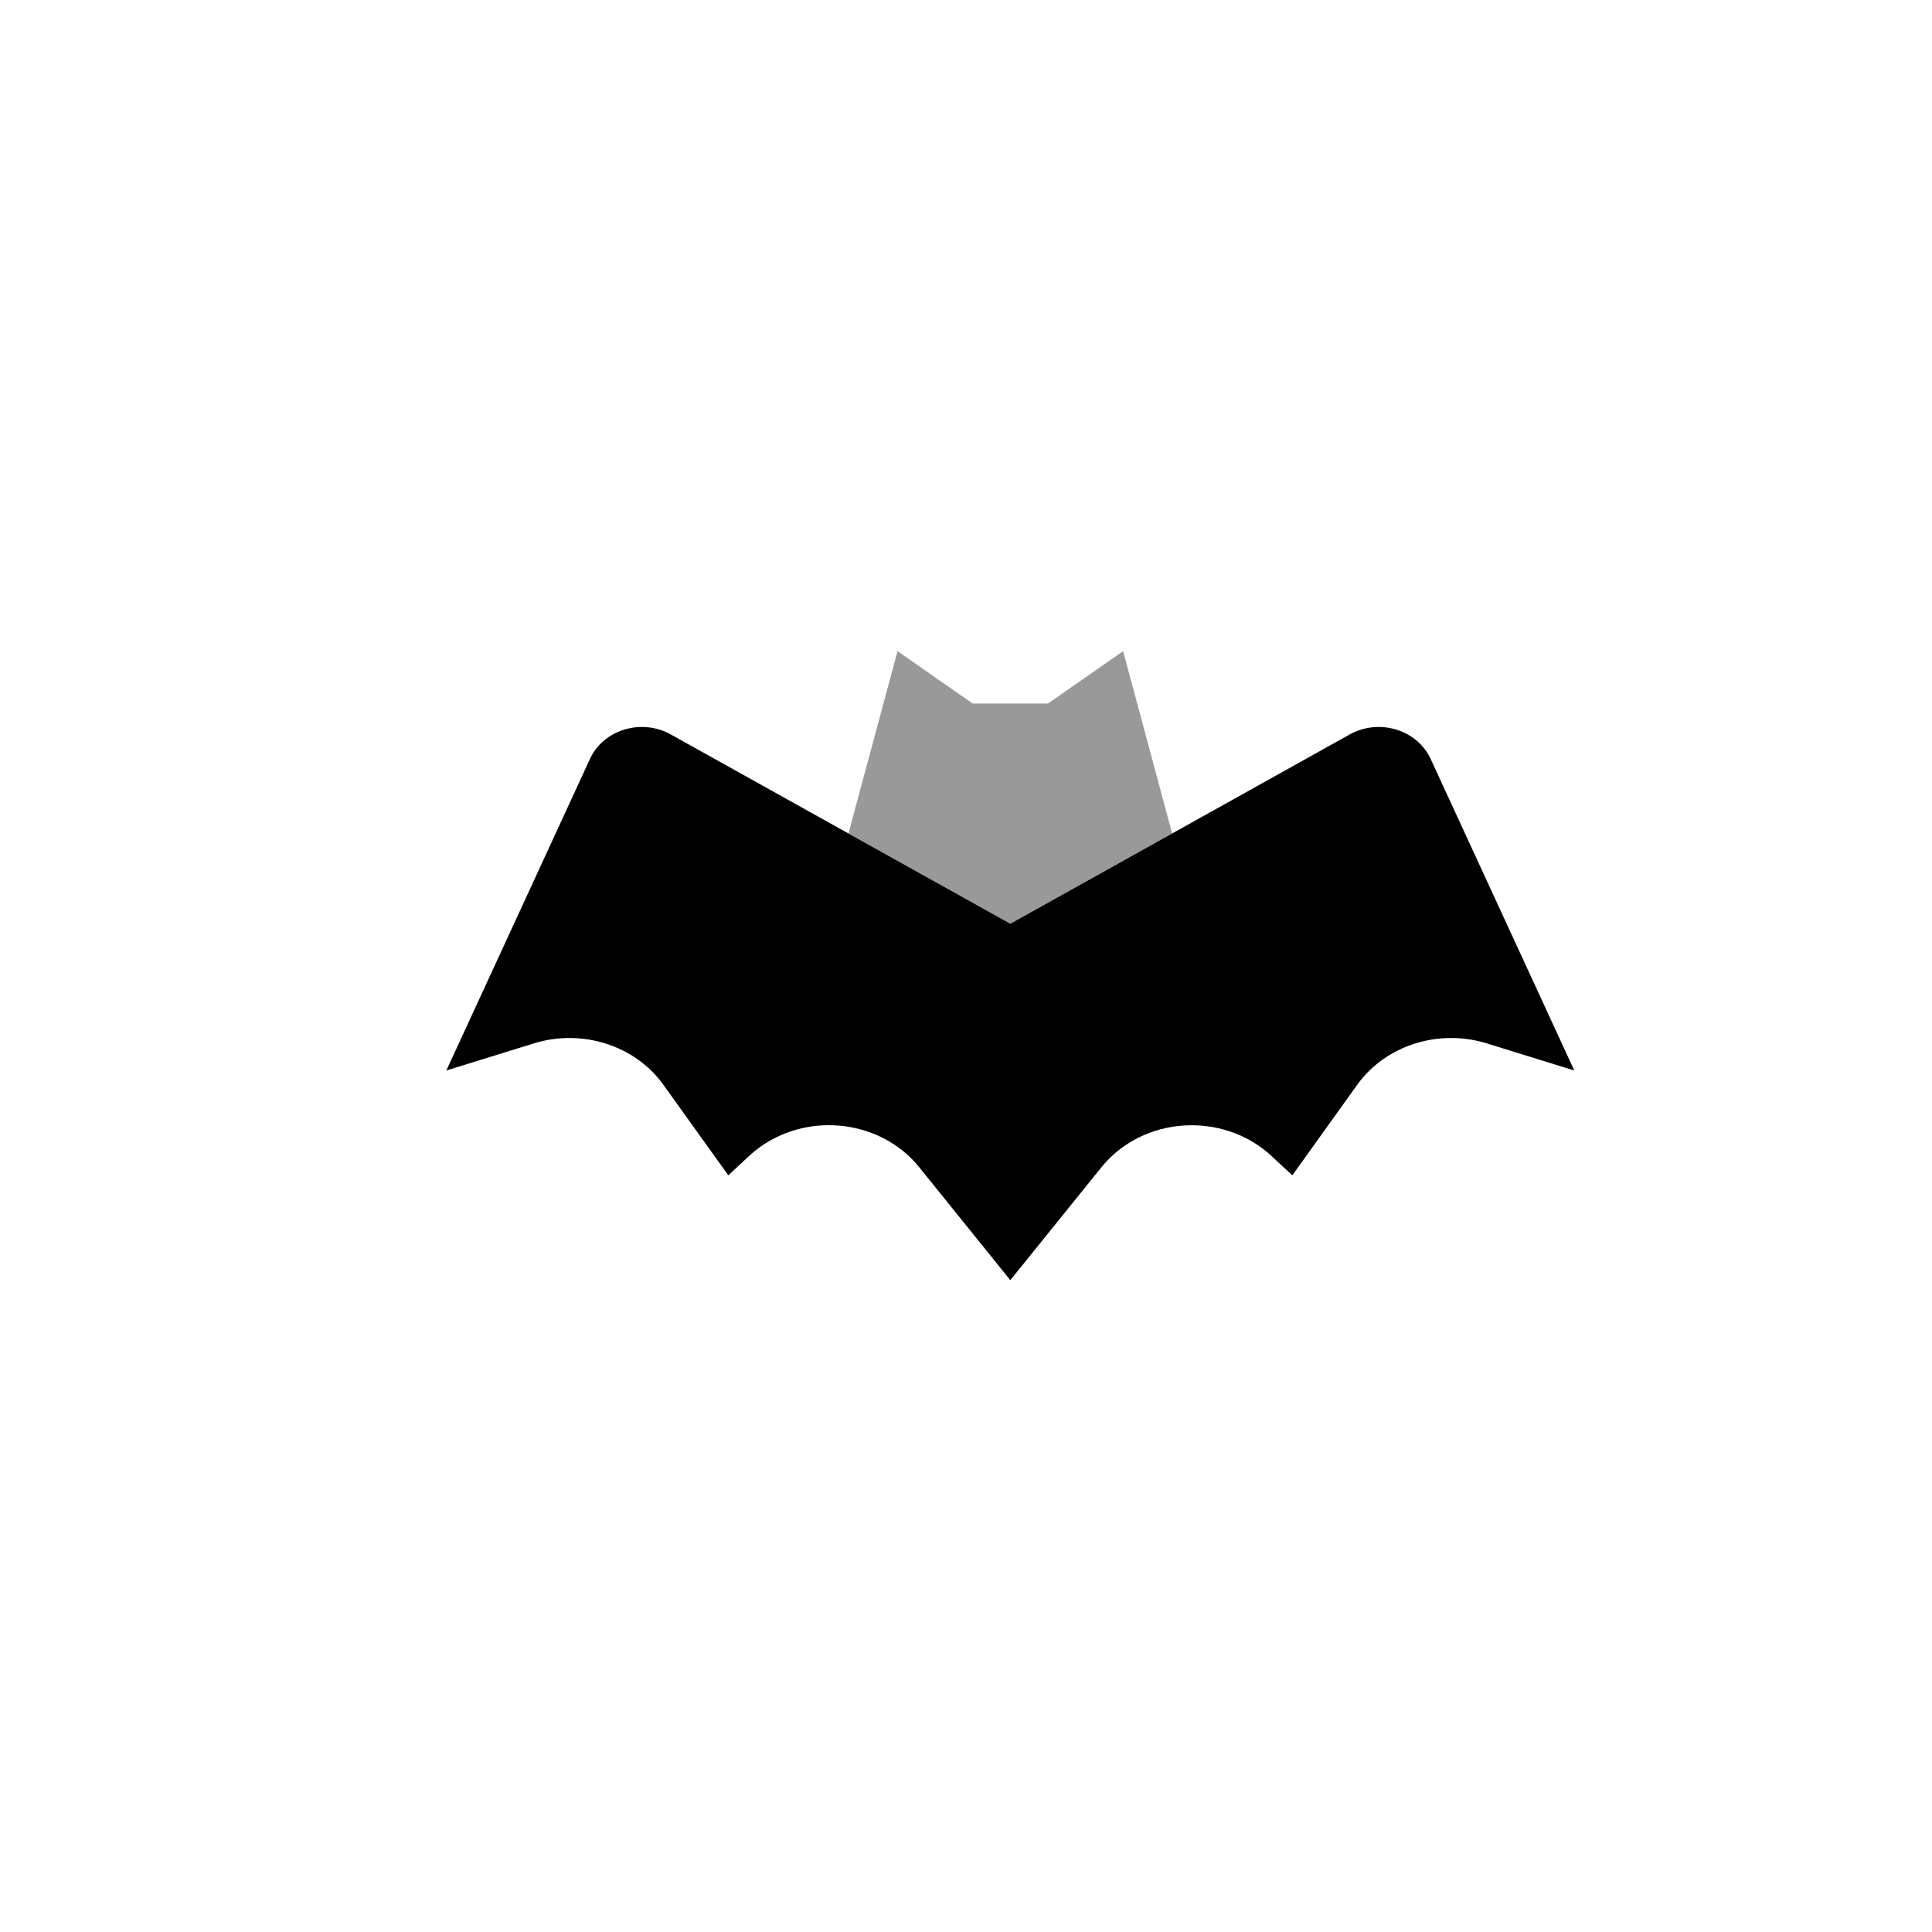
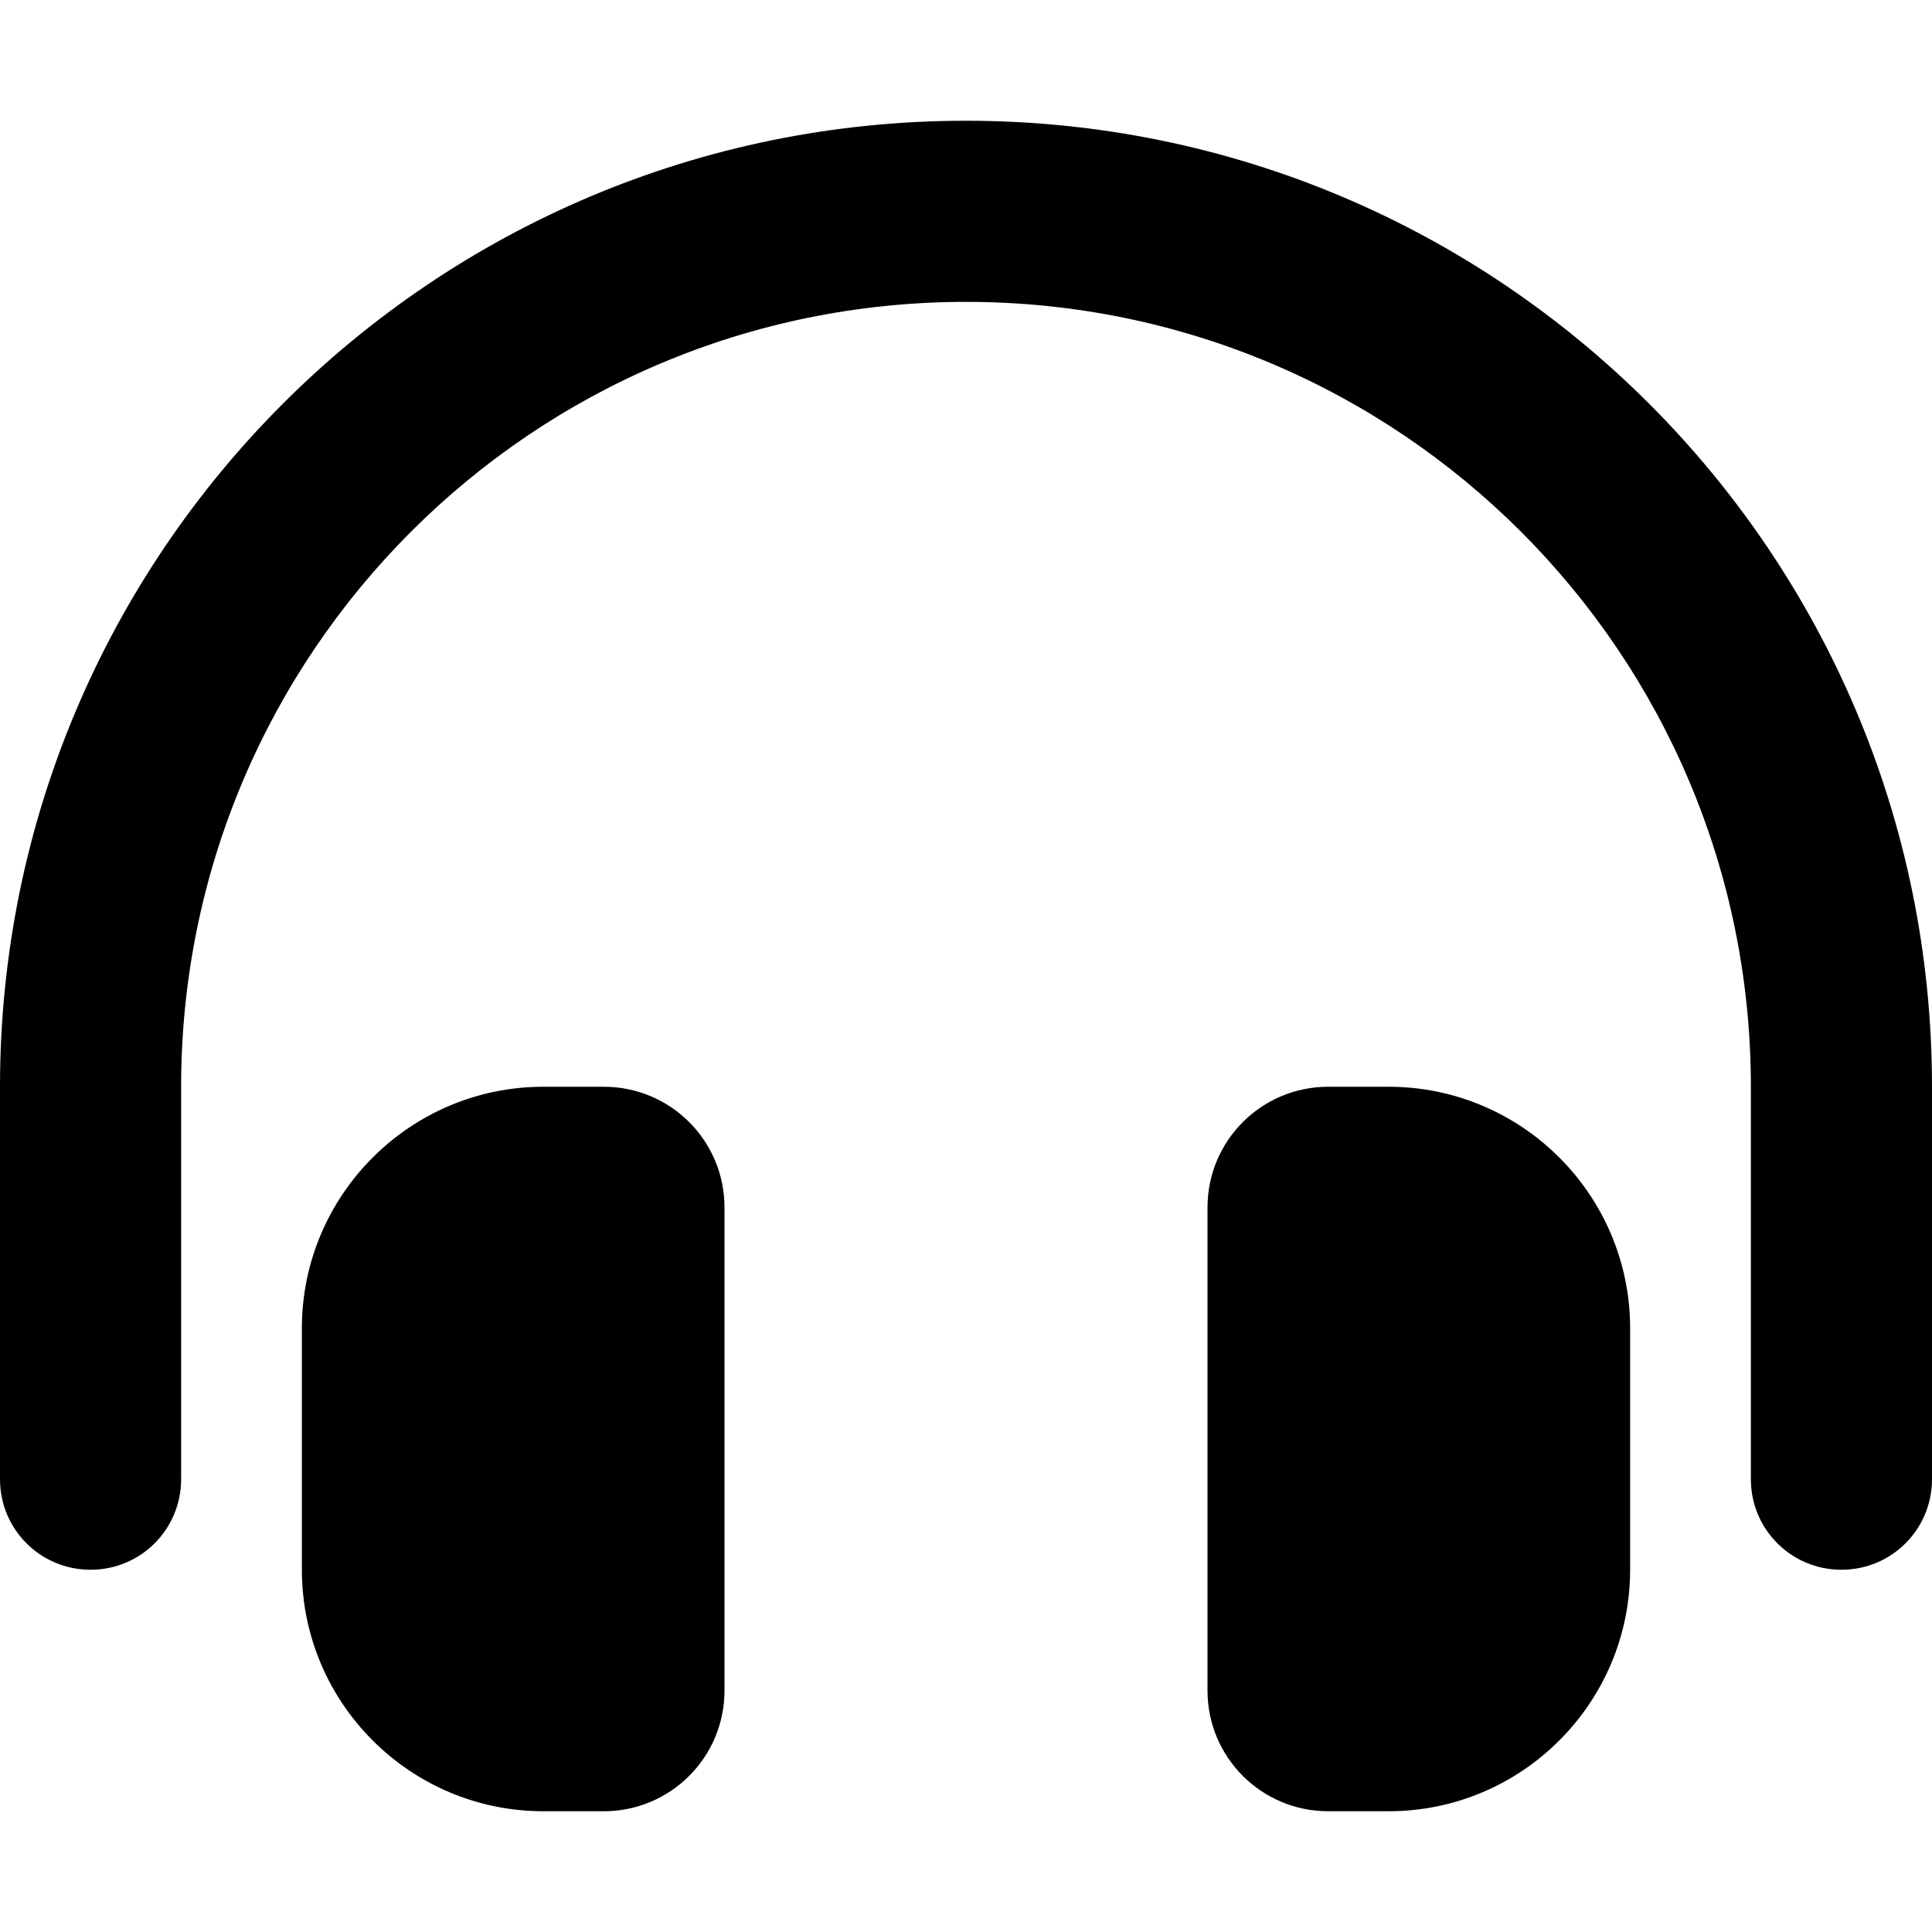
- <svg xmlns="http://www.w3.org/2000/svg" width="1024" height="1024" viewBox="0 0 270.933 270.933" version="1.1" id="svg1272">
-   <defs id="defs1269" />
-   <g id="layer1">
-     <g class="fa-group" id="g1382" transform="matrix(0.2471521,0,0,0.229721,62.59184,76.60865)">
-       <path class="fa-secondary" fill="currentColor" d="M 411.83,175.3 320,230.4 228.17,175.3 256,64 298.66,96 h 42.67 L 384,64 Z" opacity="0.4" id="path1378" />
-       <path class="fa-primary" fill="currentColor" d="m 640,320 -49.63,-16.54 a 64,64 0 0 0 -73.49,25.21 L 480,384 468.18,372.18 a 64,64 0 0 0 -90.51,0 65.74,65.74 0 0 0 -5.95,6.86 L 320,448 268.28,379 a 64,64 0 0 0 -89.6,-12.8 64.73,64.73 0 0 0 -6.86,5.95 L 160,384 123.11,328.67 A 64,64 0 0 0 49.62,303.46 L 0,320 81.55,129.69 a 32,32 0 0 1 42,-16.8 32.58,32.58 0 0 1 3.86,2 L 320,230.4 512.56,114.87 a 32,32 0 0 1 43.91,11 32.58,32.58 0 0 1 2,3.86 z" id="path1380" />
-     </g>
-   </g>
+ <svg xmlns="http://www.w3.org/2000/svg" viewBox="0 0 512 512">
+   <path d="M256 80C141.1 80 48 173.1 48 288V392c0 13.3-10.7 24-24 24s-24-10.7-24-24V288C0 146.6 114.6 32 256 32s256 114.6 256 256V392c0 13.3-10.7 24-24 24s-24-10.7-24-24V288c0-114.9-93.1-208-208-208zM80 352c0-35.3 28.7-64 64-64h16c17.7 0 32 14.3 32 32V448c0 17.7-14.3 32-32 32H144c-35.3 0-64-28.7-64-64V352zm288-64c35.3 0 64 28.7 64 64v64c0 35.3-28.7 64-64 64H352c-17.7 0-32-14.3-32-32V320c0-17.7 14.3-32 32-32h16z" />
</svg>
